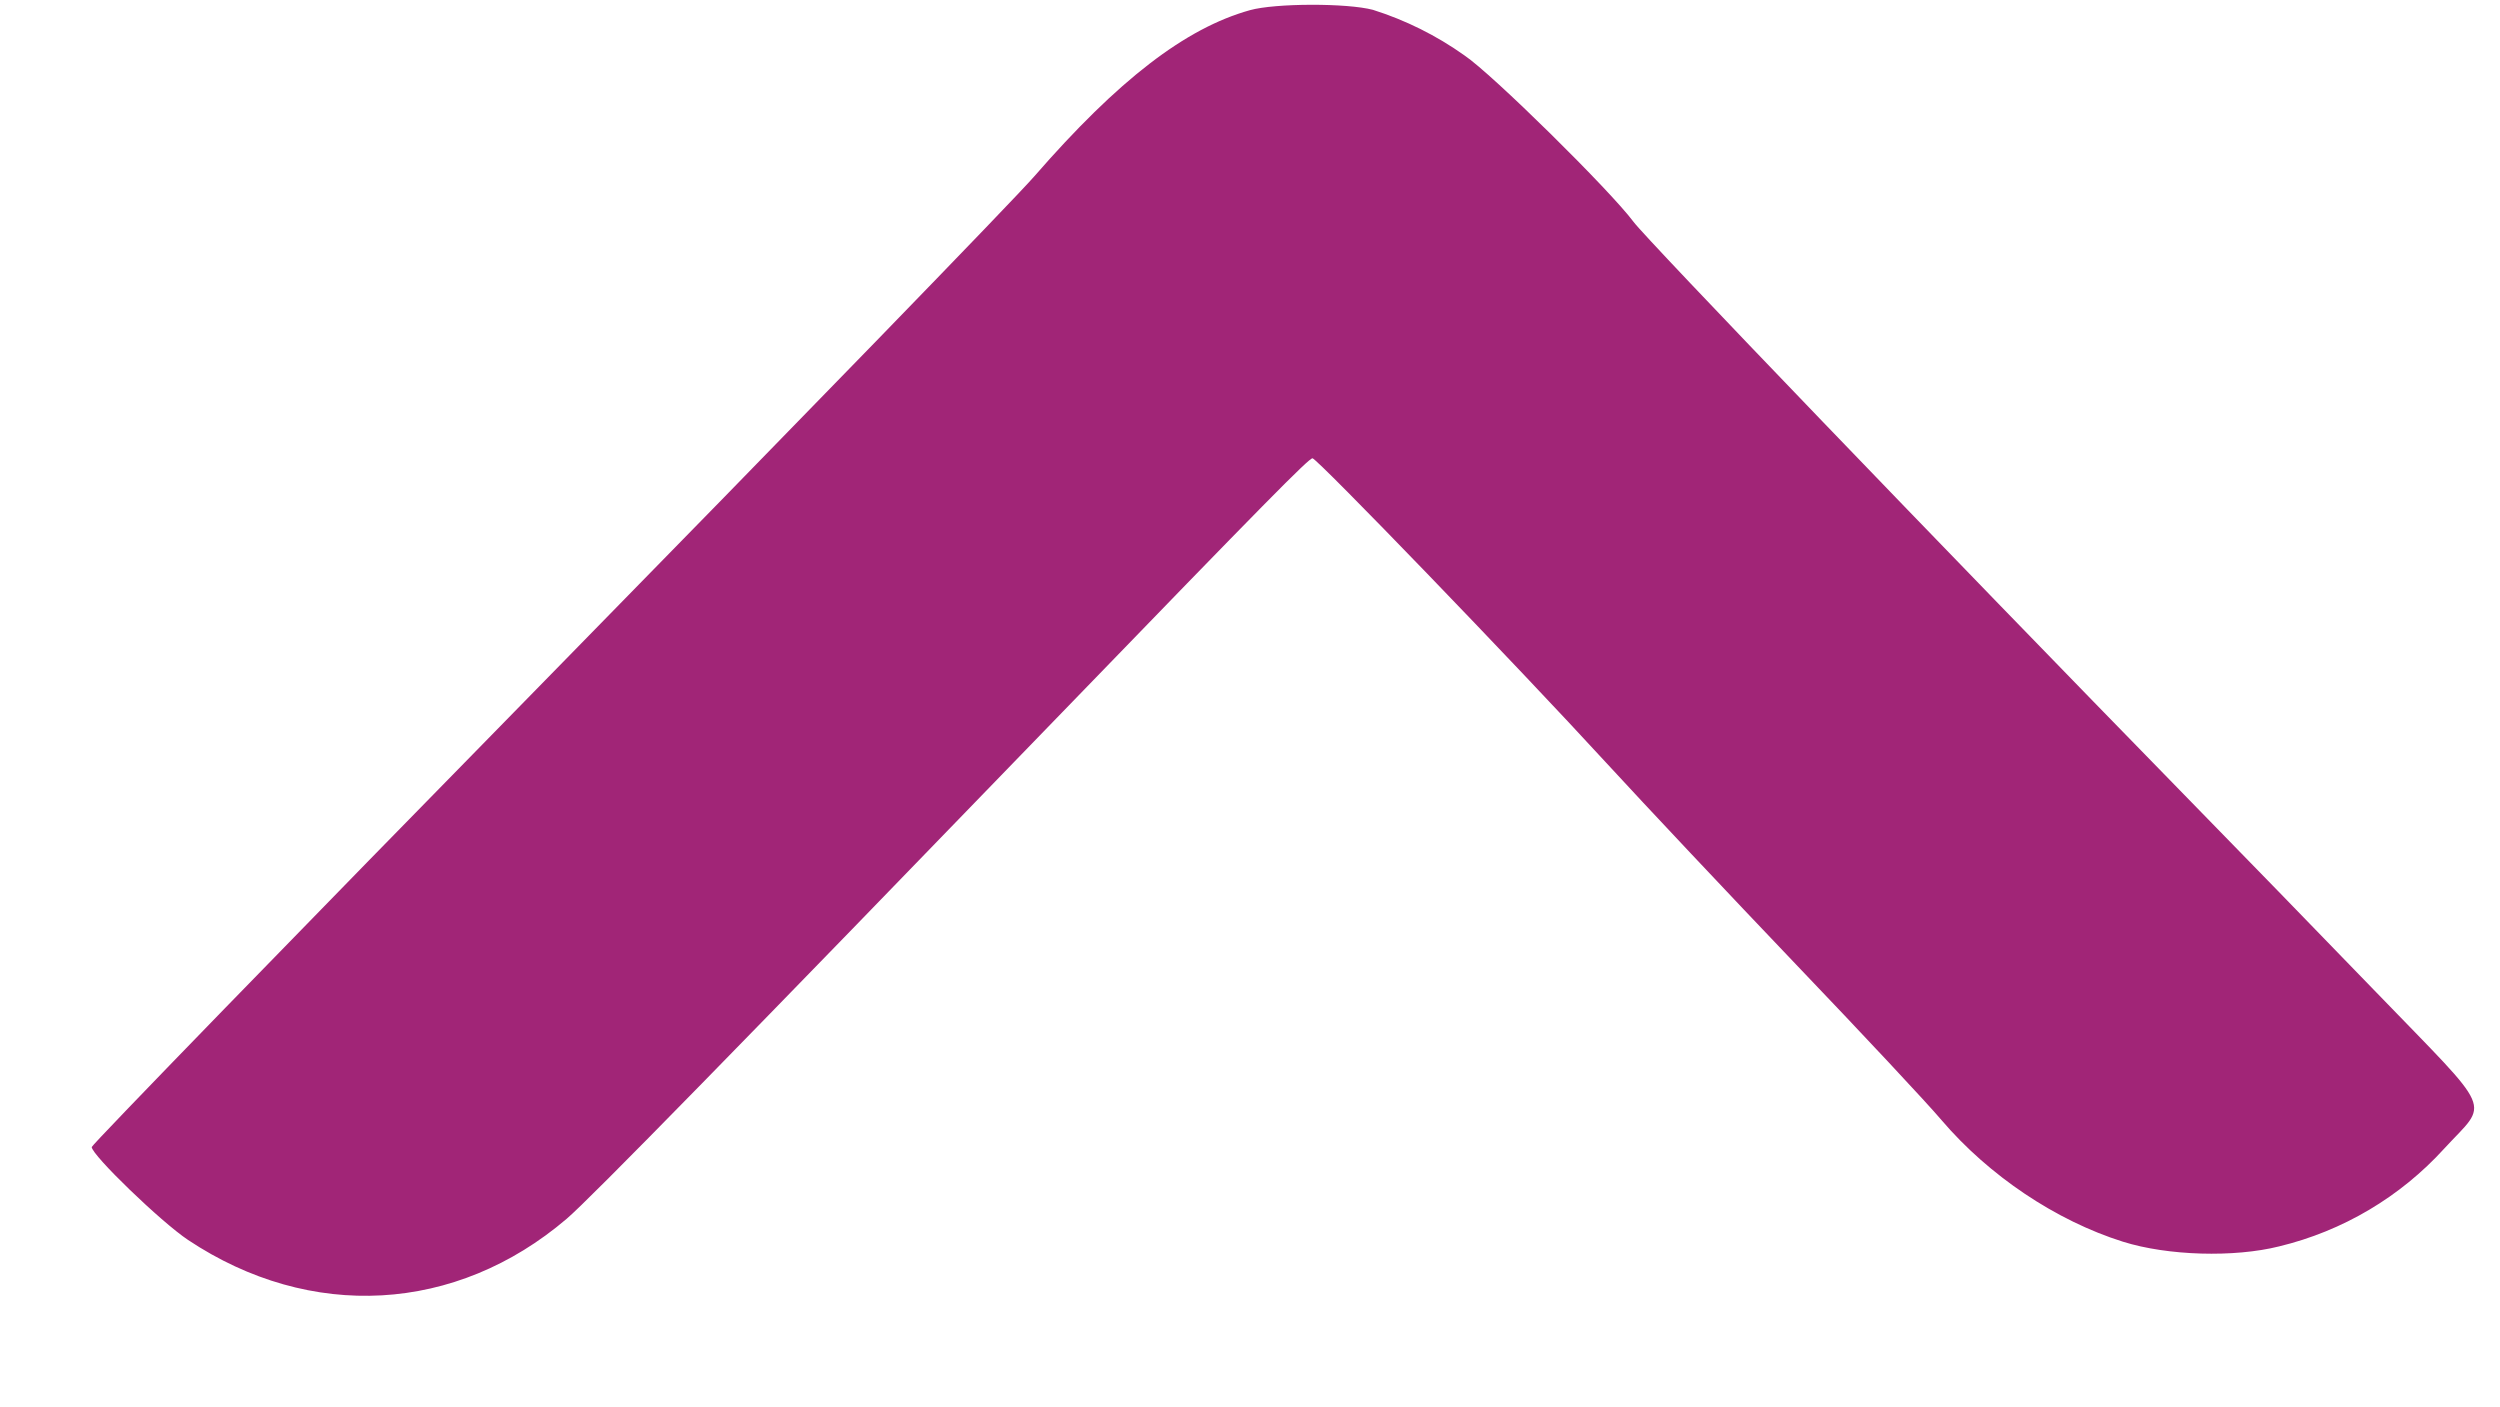
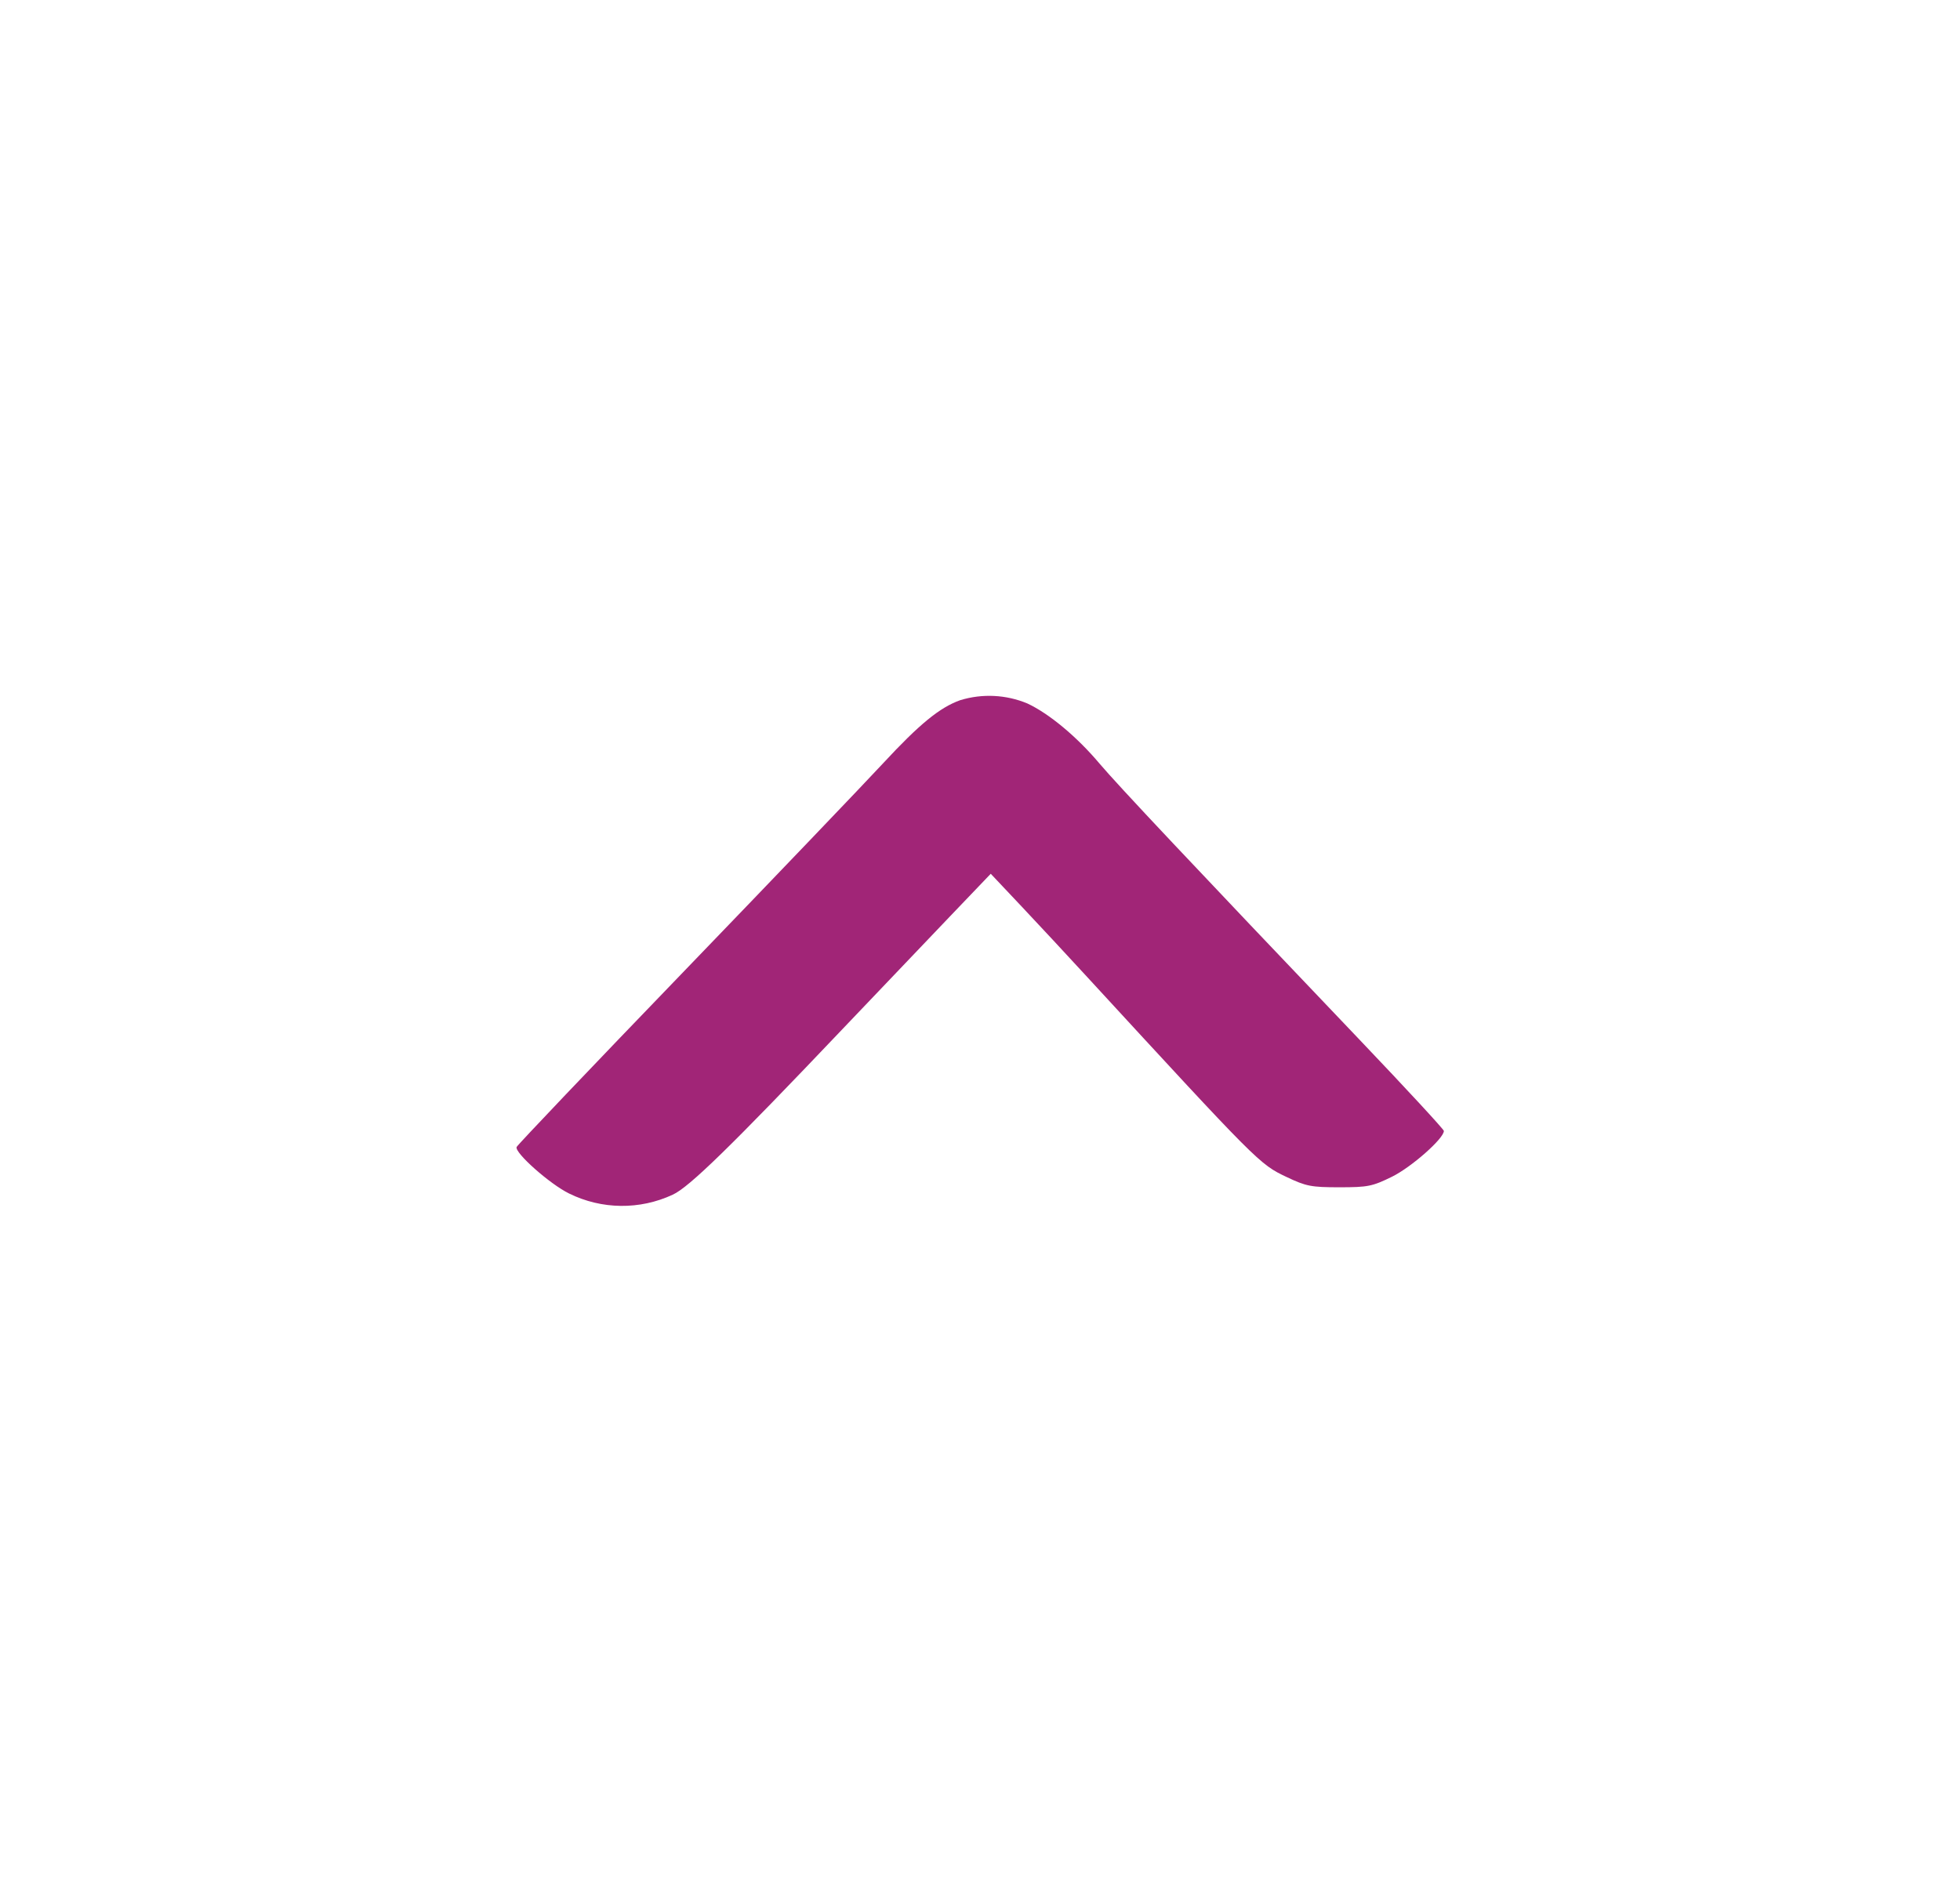
- <svg xmlns="http://www.w3.org/2000/svg" viewBox="0 0 16 9">
-   <path fill="#A12577" fill-rule="evenodd" d="M8 .065c-.413.115-.843.446-1.38 1.063-.128.148-1.538 1.6-3.133 3.228-1.595 1.627-2.9 2.971-2.9 2.985 0 .051.444.48.617.595.783.521 1.714.469 2.423-.136.145-.123 1.11-1.11 3.171-3.241C8.102 3.211 8.376 2.933 8.4 2.933c.029 0 1.303 1.32 1.879 1.948.249.271.796.852 1.216 1.292.421.44.84.888.931.996.304.356.732.643 1.161.778.287.09.711.102.999.03a2.091 2.091 0 0 0 1.058-.627c.285-.31.33-.206-.433-.996-.365-.378-.911-.939-1.212-1.247-1.579-1.617-3.464-3.577-3.545-3.688-.149-.2-.905-.946-1.081-1.064a2.102 2.102 0 0 0-.586-.292C8.622.019 8.161.02 8 .065" />
+ <svg xmlns="http://www.w3.org/2000/svg" width="33" height="32">
+   <path d="M16.167 11.79c-.345.123-.686.402-1.297 1.061-.329.355-1.847 1.941-3.375 3.526-1.528 1.584-2.786 2.906-2.797 2.937-.035.097.562.626.884.783a2.016 2.016 0 0 0 1.744.02c.277-.126.978-.81 2.862-2.792l1.809-1.897.684-.715.519.55c.285.302.768.822 1.074 1.155 2.916 3.169 2.932 3.185 3.388 3.401.33.157.416.173.889.173.48 0 .554-.015.886-.178.327-.161.873-.643.873-.771 0-.025-.637-.715-1.416-1.532-2.849-2.988-4.076-4.292-4.382-4.654-.381-.452-.847-.84-1.215-1.012a1.67 1.67 0 0 0-1.13-.055" fill="#A12577" fill-rule="evenodd" />
</svg>
